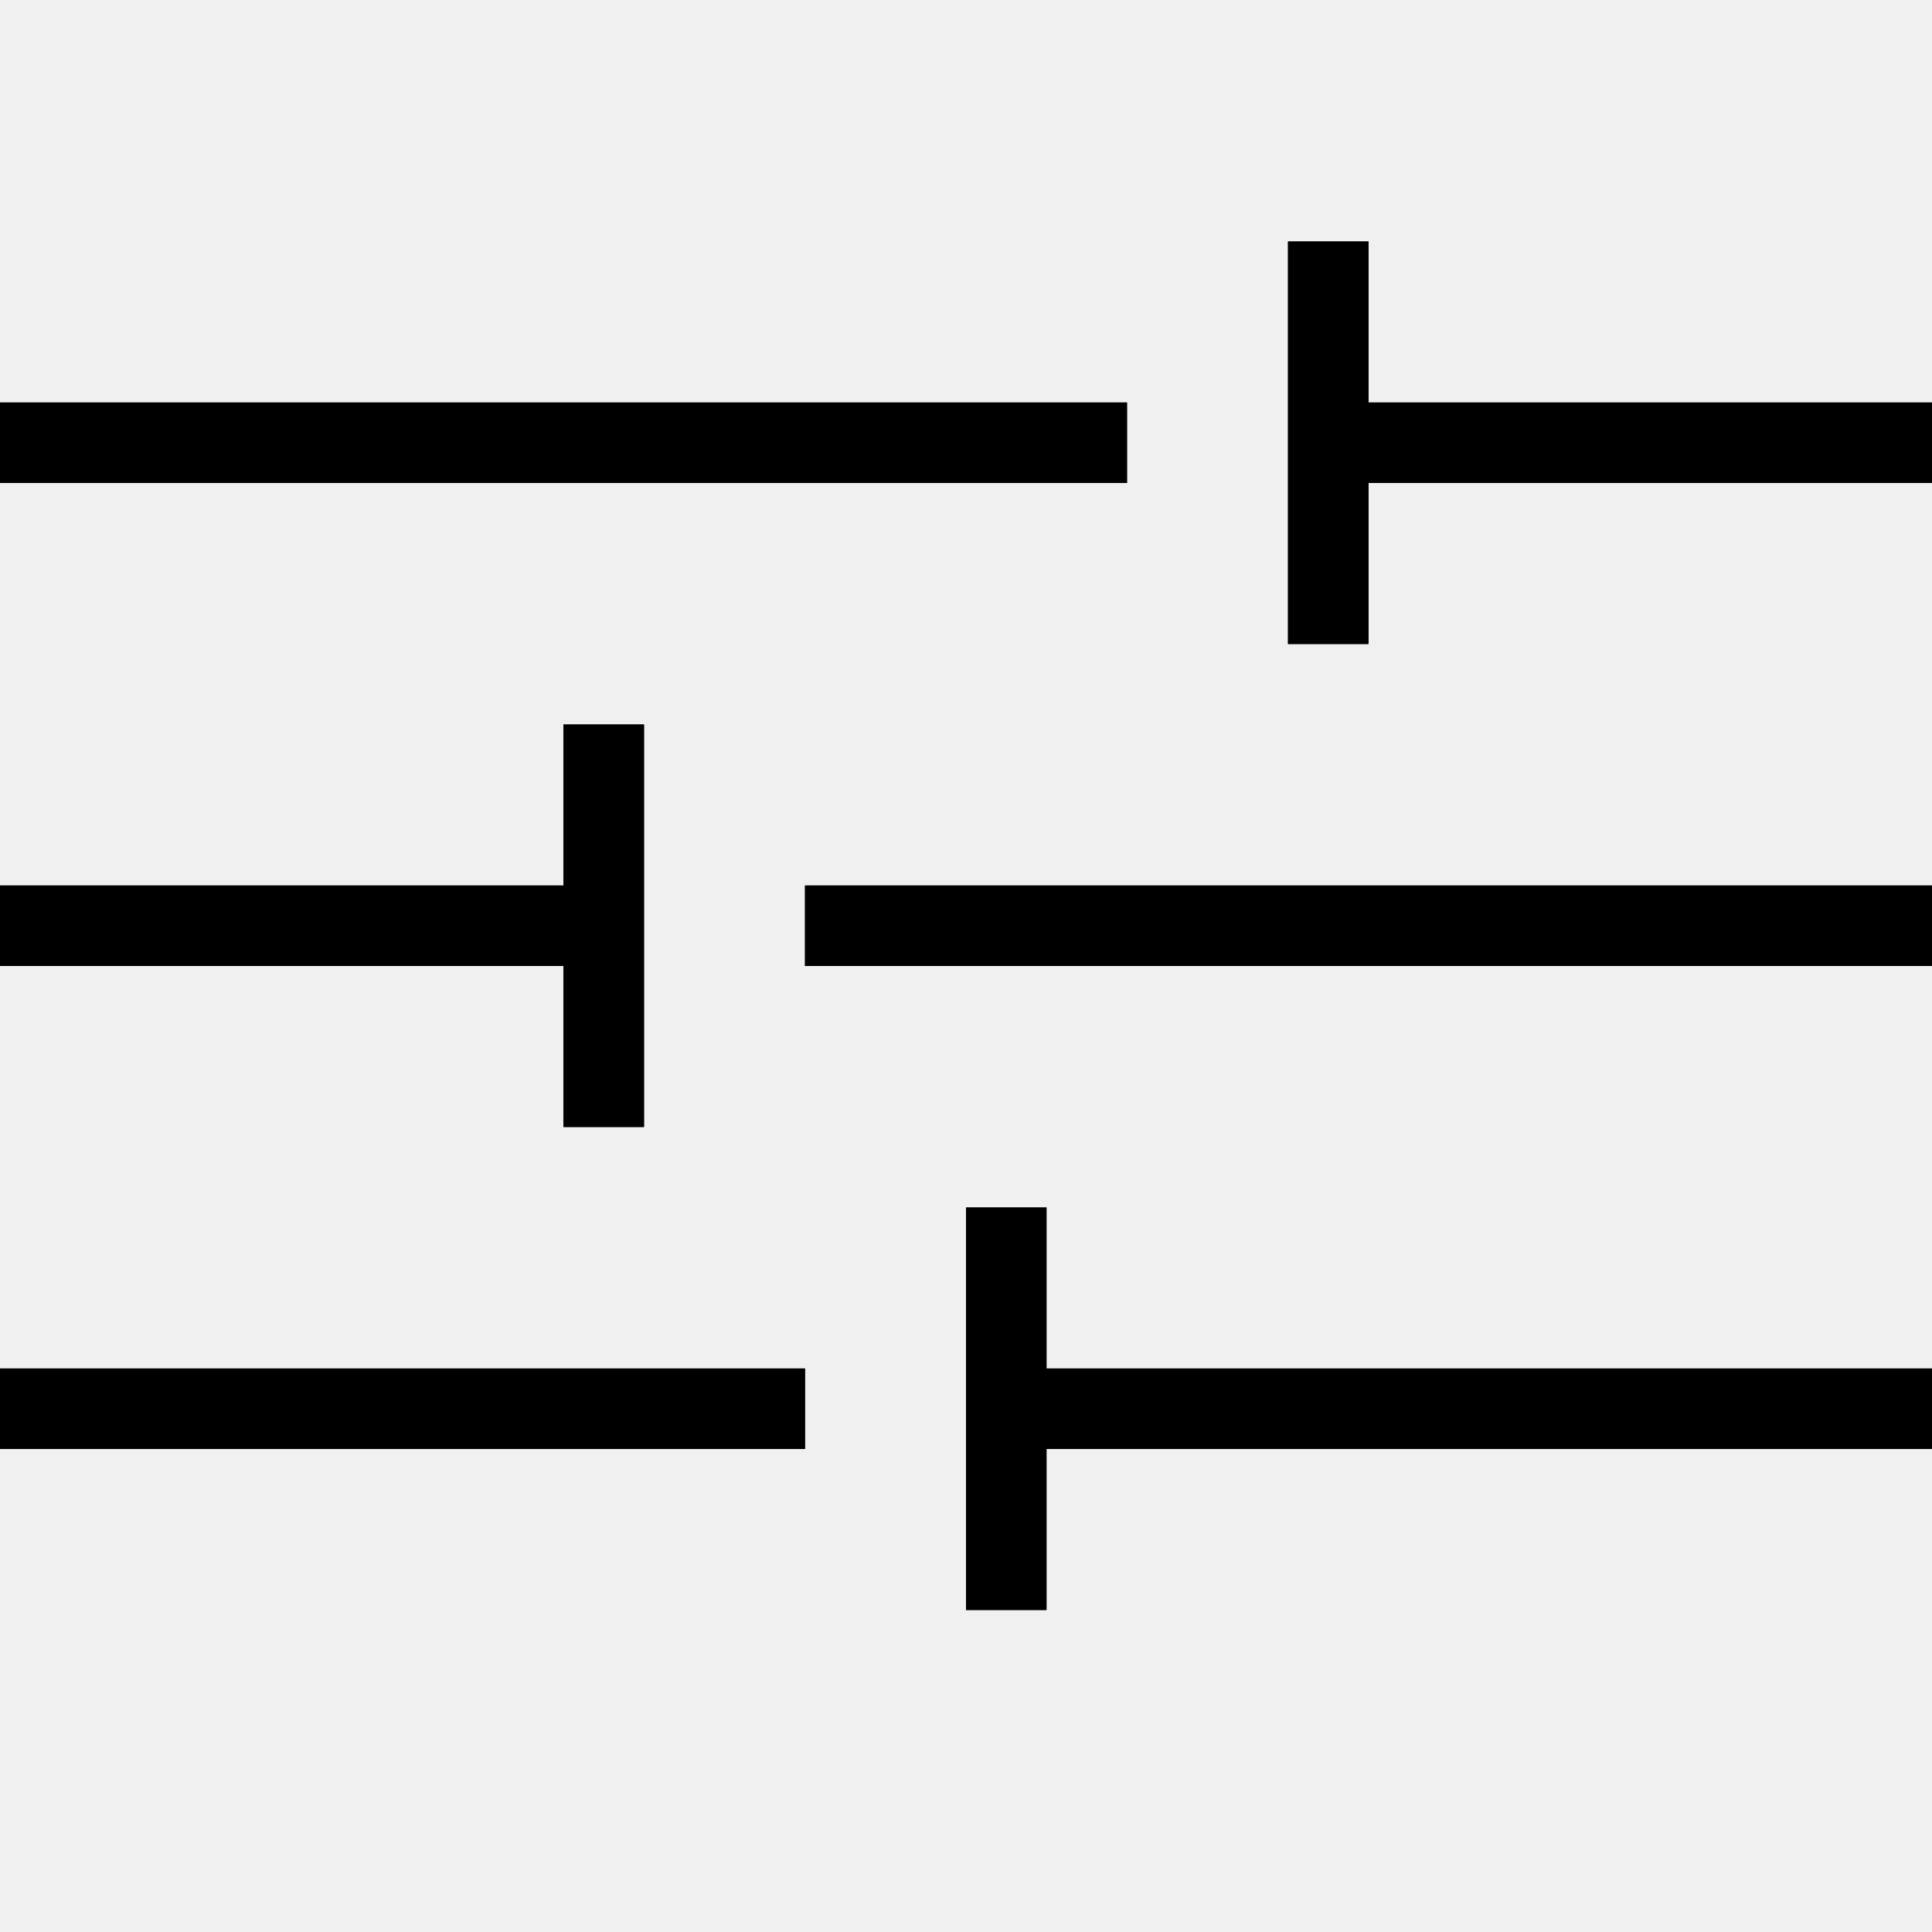
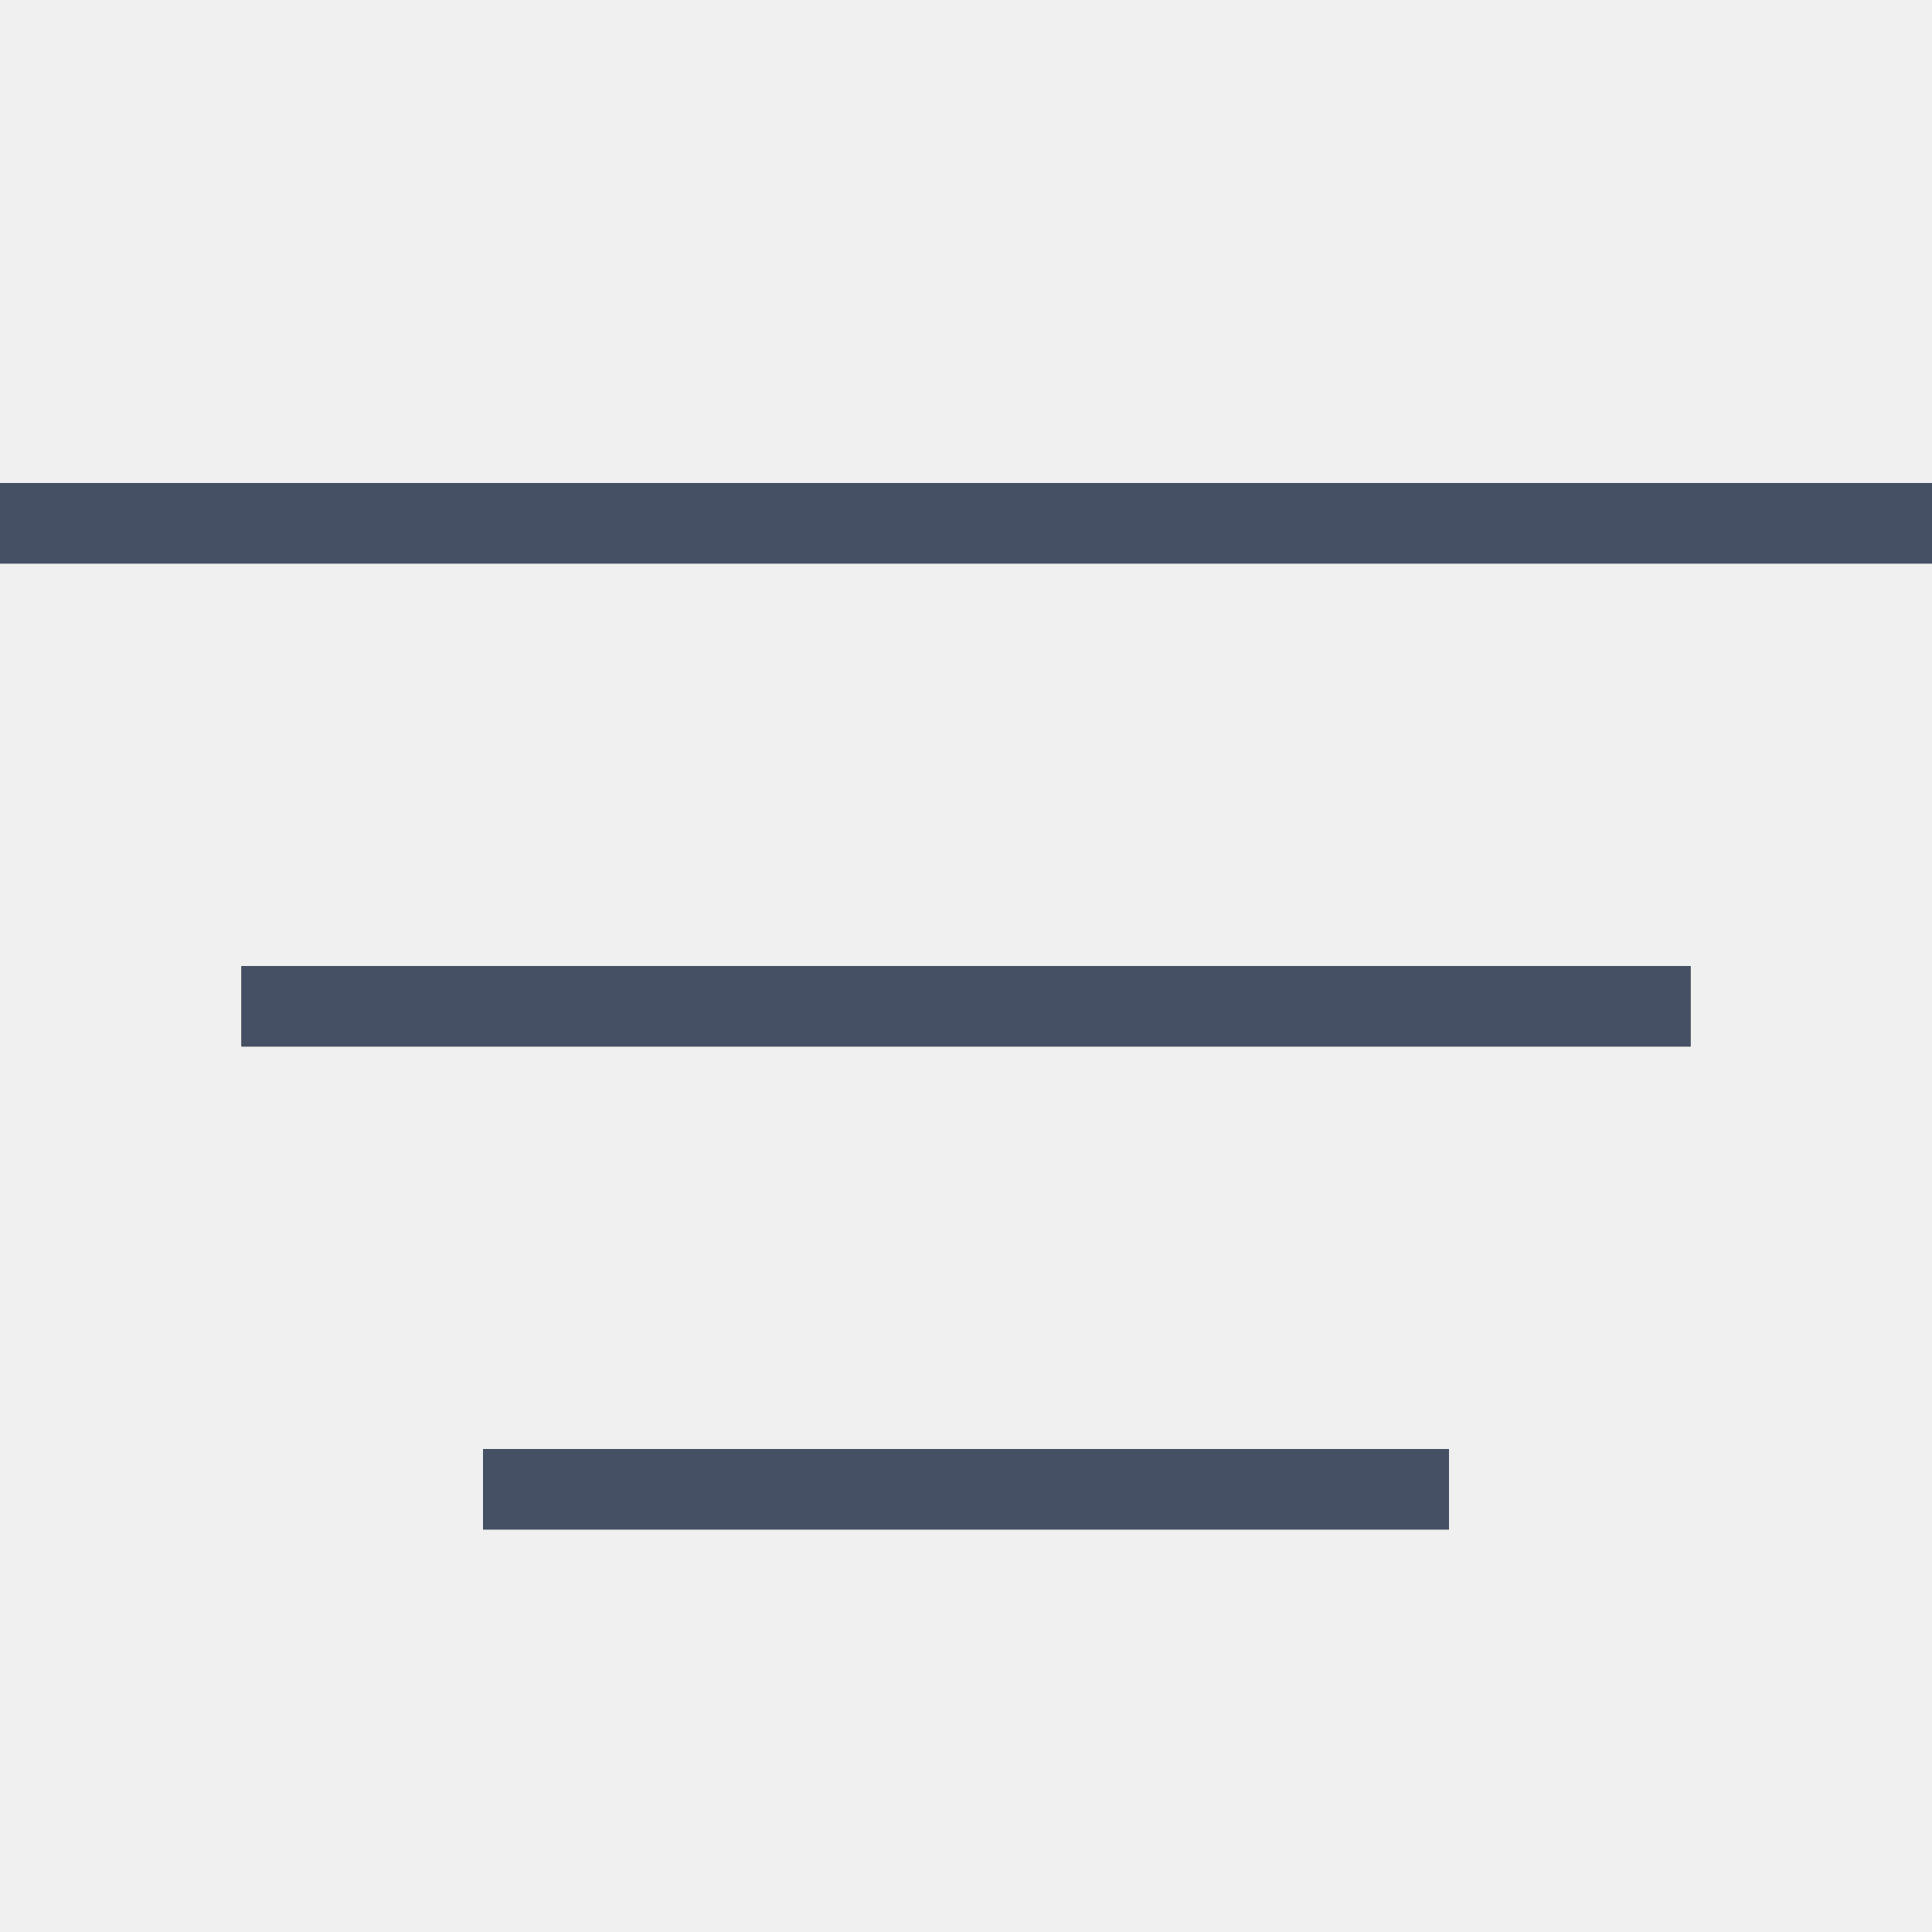
<svg xmlns="http://www.w3.org/2000/svg" xmlns:xlink="http://www.w3.org/1999/xlink" width="24px" height="24px" viewBox="0 0 24 24" version="1.1">
  <defs>
-     <path d="M17,6 L17,8 L16,8 L16,3 L17,3 L17,5 L24,5 L24,6 L17,6 Z M0,5 L14,5 L14,6 L0,6 L0,5 Z M13,18 L13,20 L12,20 L12,15 L13,15 L13,17 L24,17 L24,18 L13,18 Z M0,17 L10,17 L10,18 L0,18 L0,17 Z M7,12 L0,12 L0,11 L7,11 L7,9 L8,9 L8,14 L7,14 L7,12 Z M24,11 L24,12 L10,12 L10,11 L24,11 Z" id="path-1" />
+     <path d="M0,6 L24,6 L24,7 L0,7 L0,6 Z M6,18 L18,18 L18,19 L6,19 L6,18 Z M21,12 L21,13 L3,13 L3,12 L21,12 Z" id="path-1" />
  </defs>
  <g id="Symbols" stroke="none" stroke-width="1" fill="none" fill-rule="evenodd">
    <g id="Icons-/-General-/-24-/-Filter">
      <mask id="mask-2" fill="white">
        <use xlink:href="#path-1" />
      </mask>
      <use id="Shape" fill="#000000" xlink:href="#path-1" />
-       <g id="Colors-/-Black" mask="url(#mask-2)" fill="#000000">
+       <g id="Colors-/-305-Dark-Grey" mask="url(#mask-2)" fill="#455065">
        <rect id="Rectangle" x="0" y="0" width="24" height="24" />
      </g>
    </g>
  </g>
</svg>
